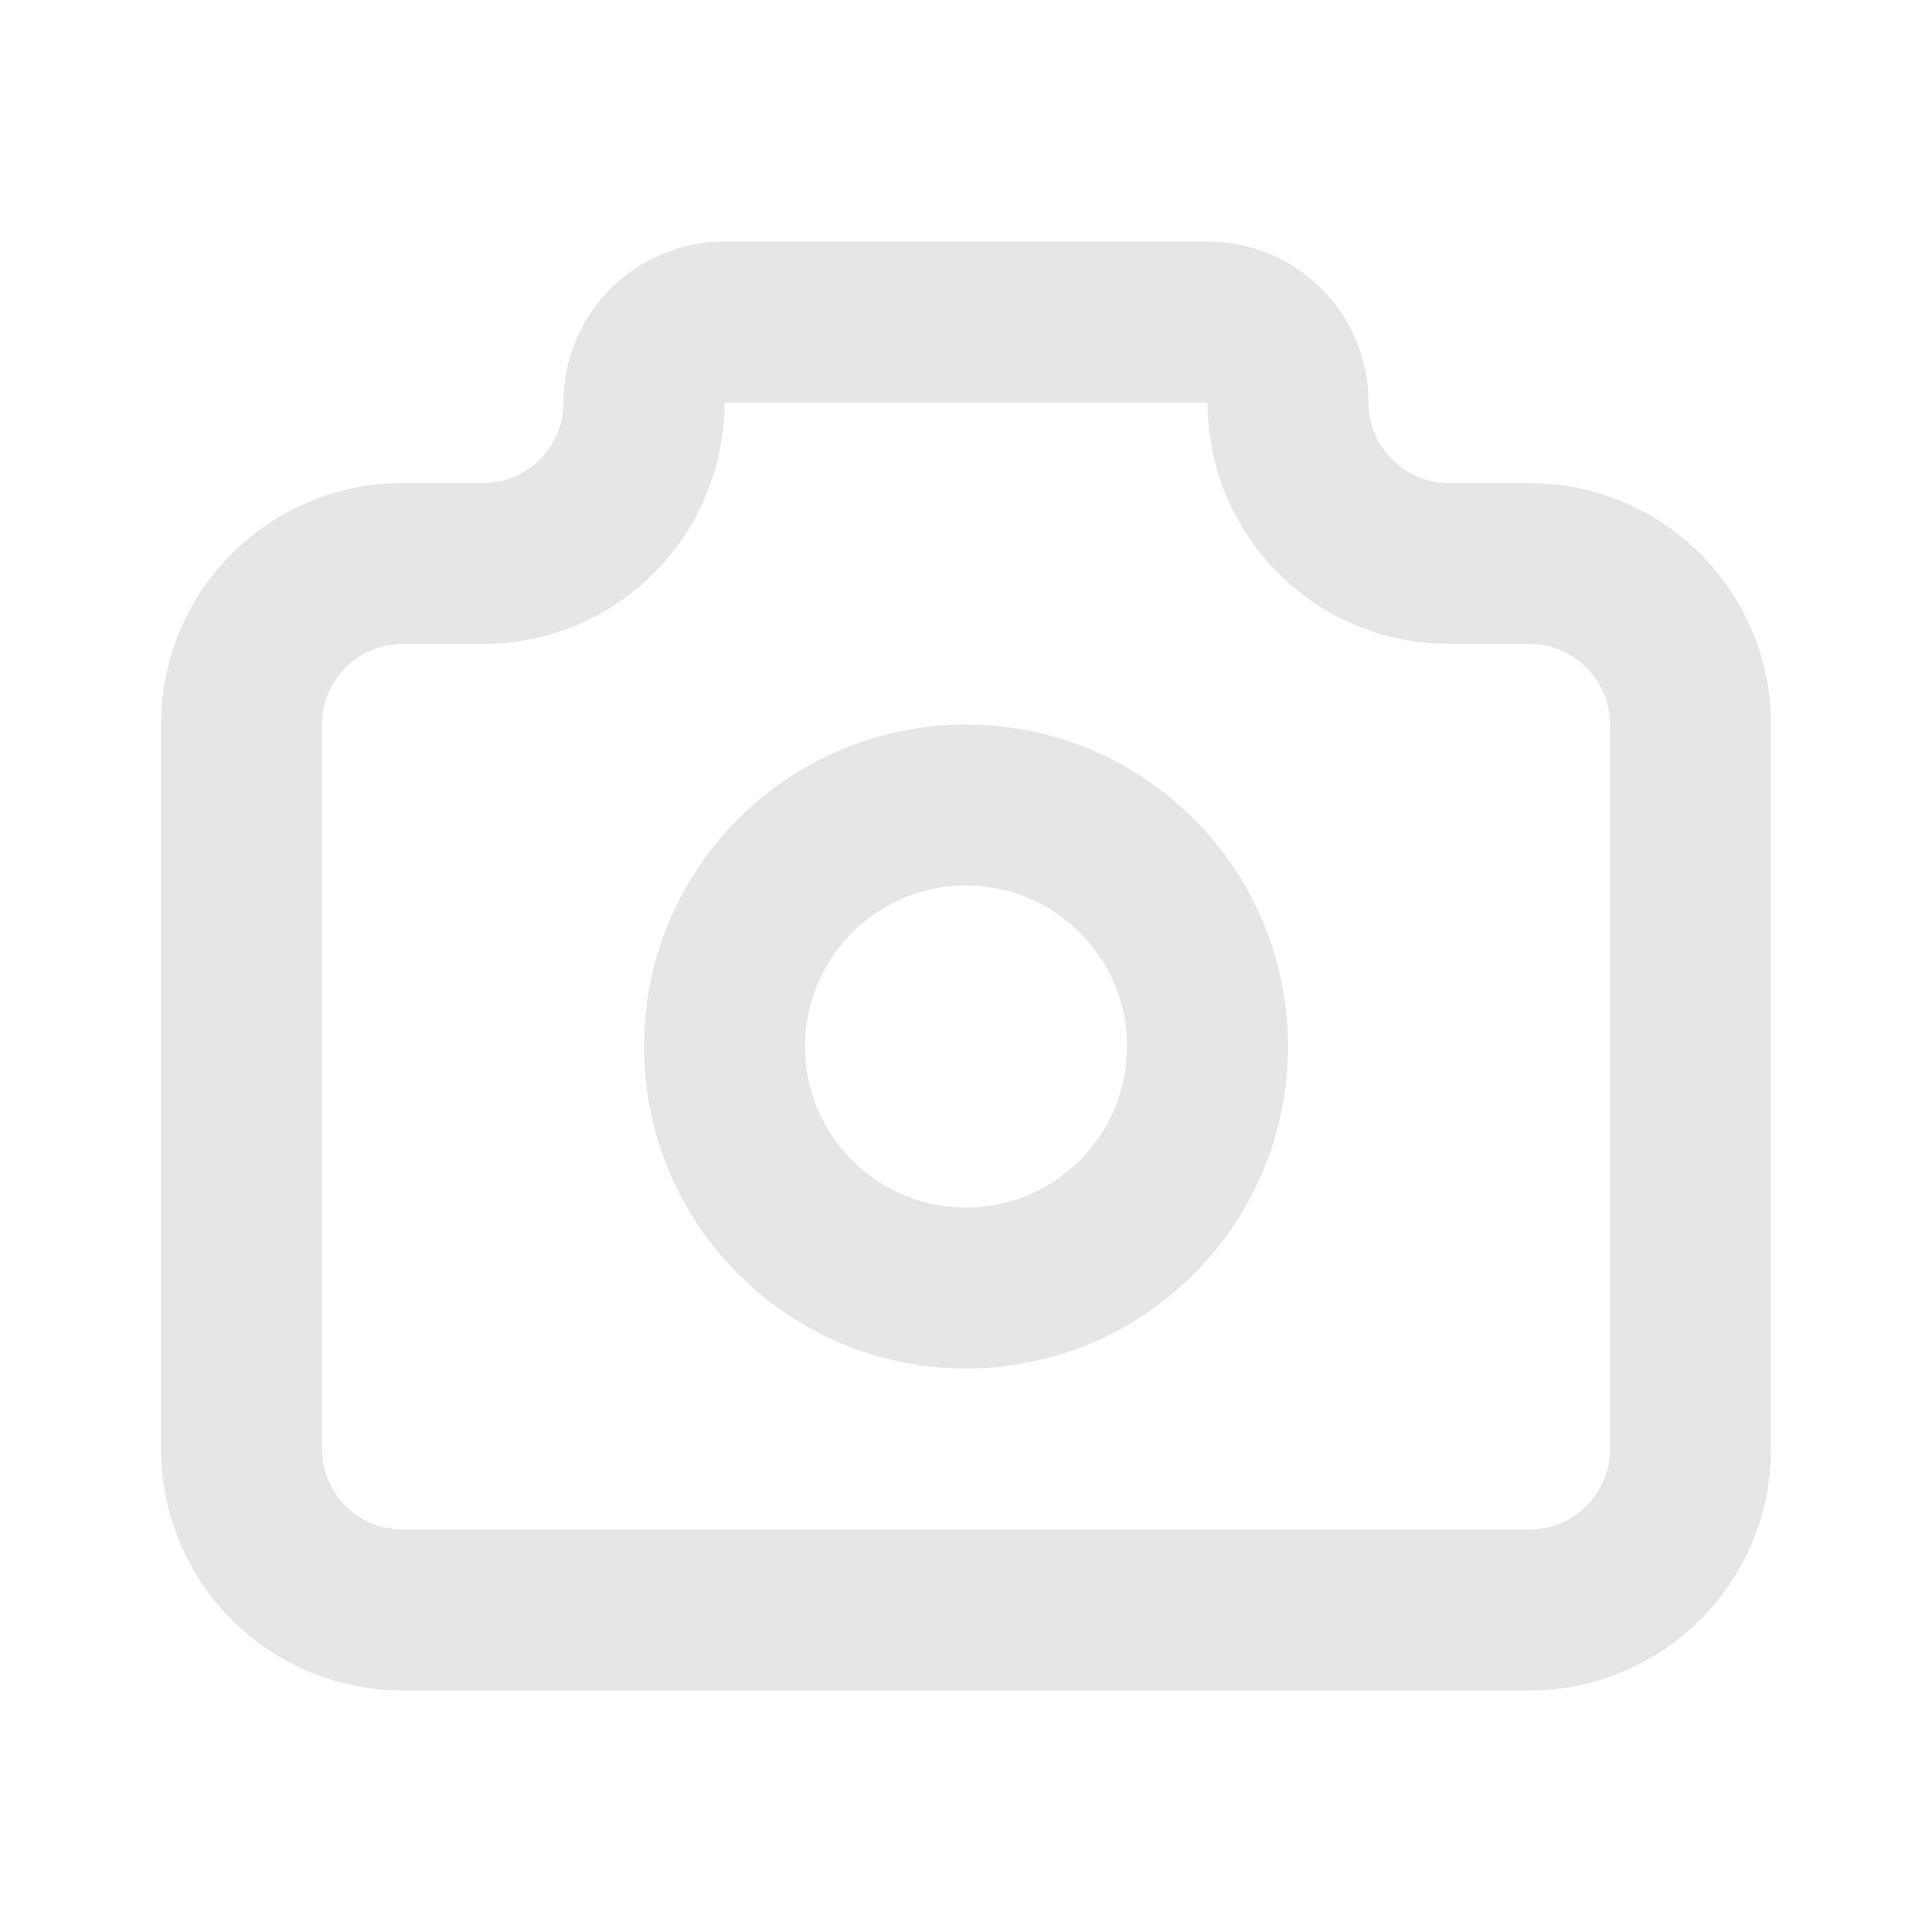
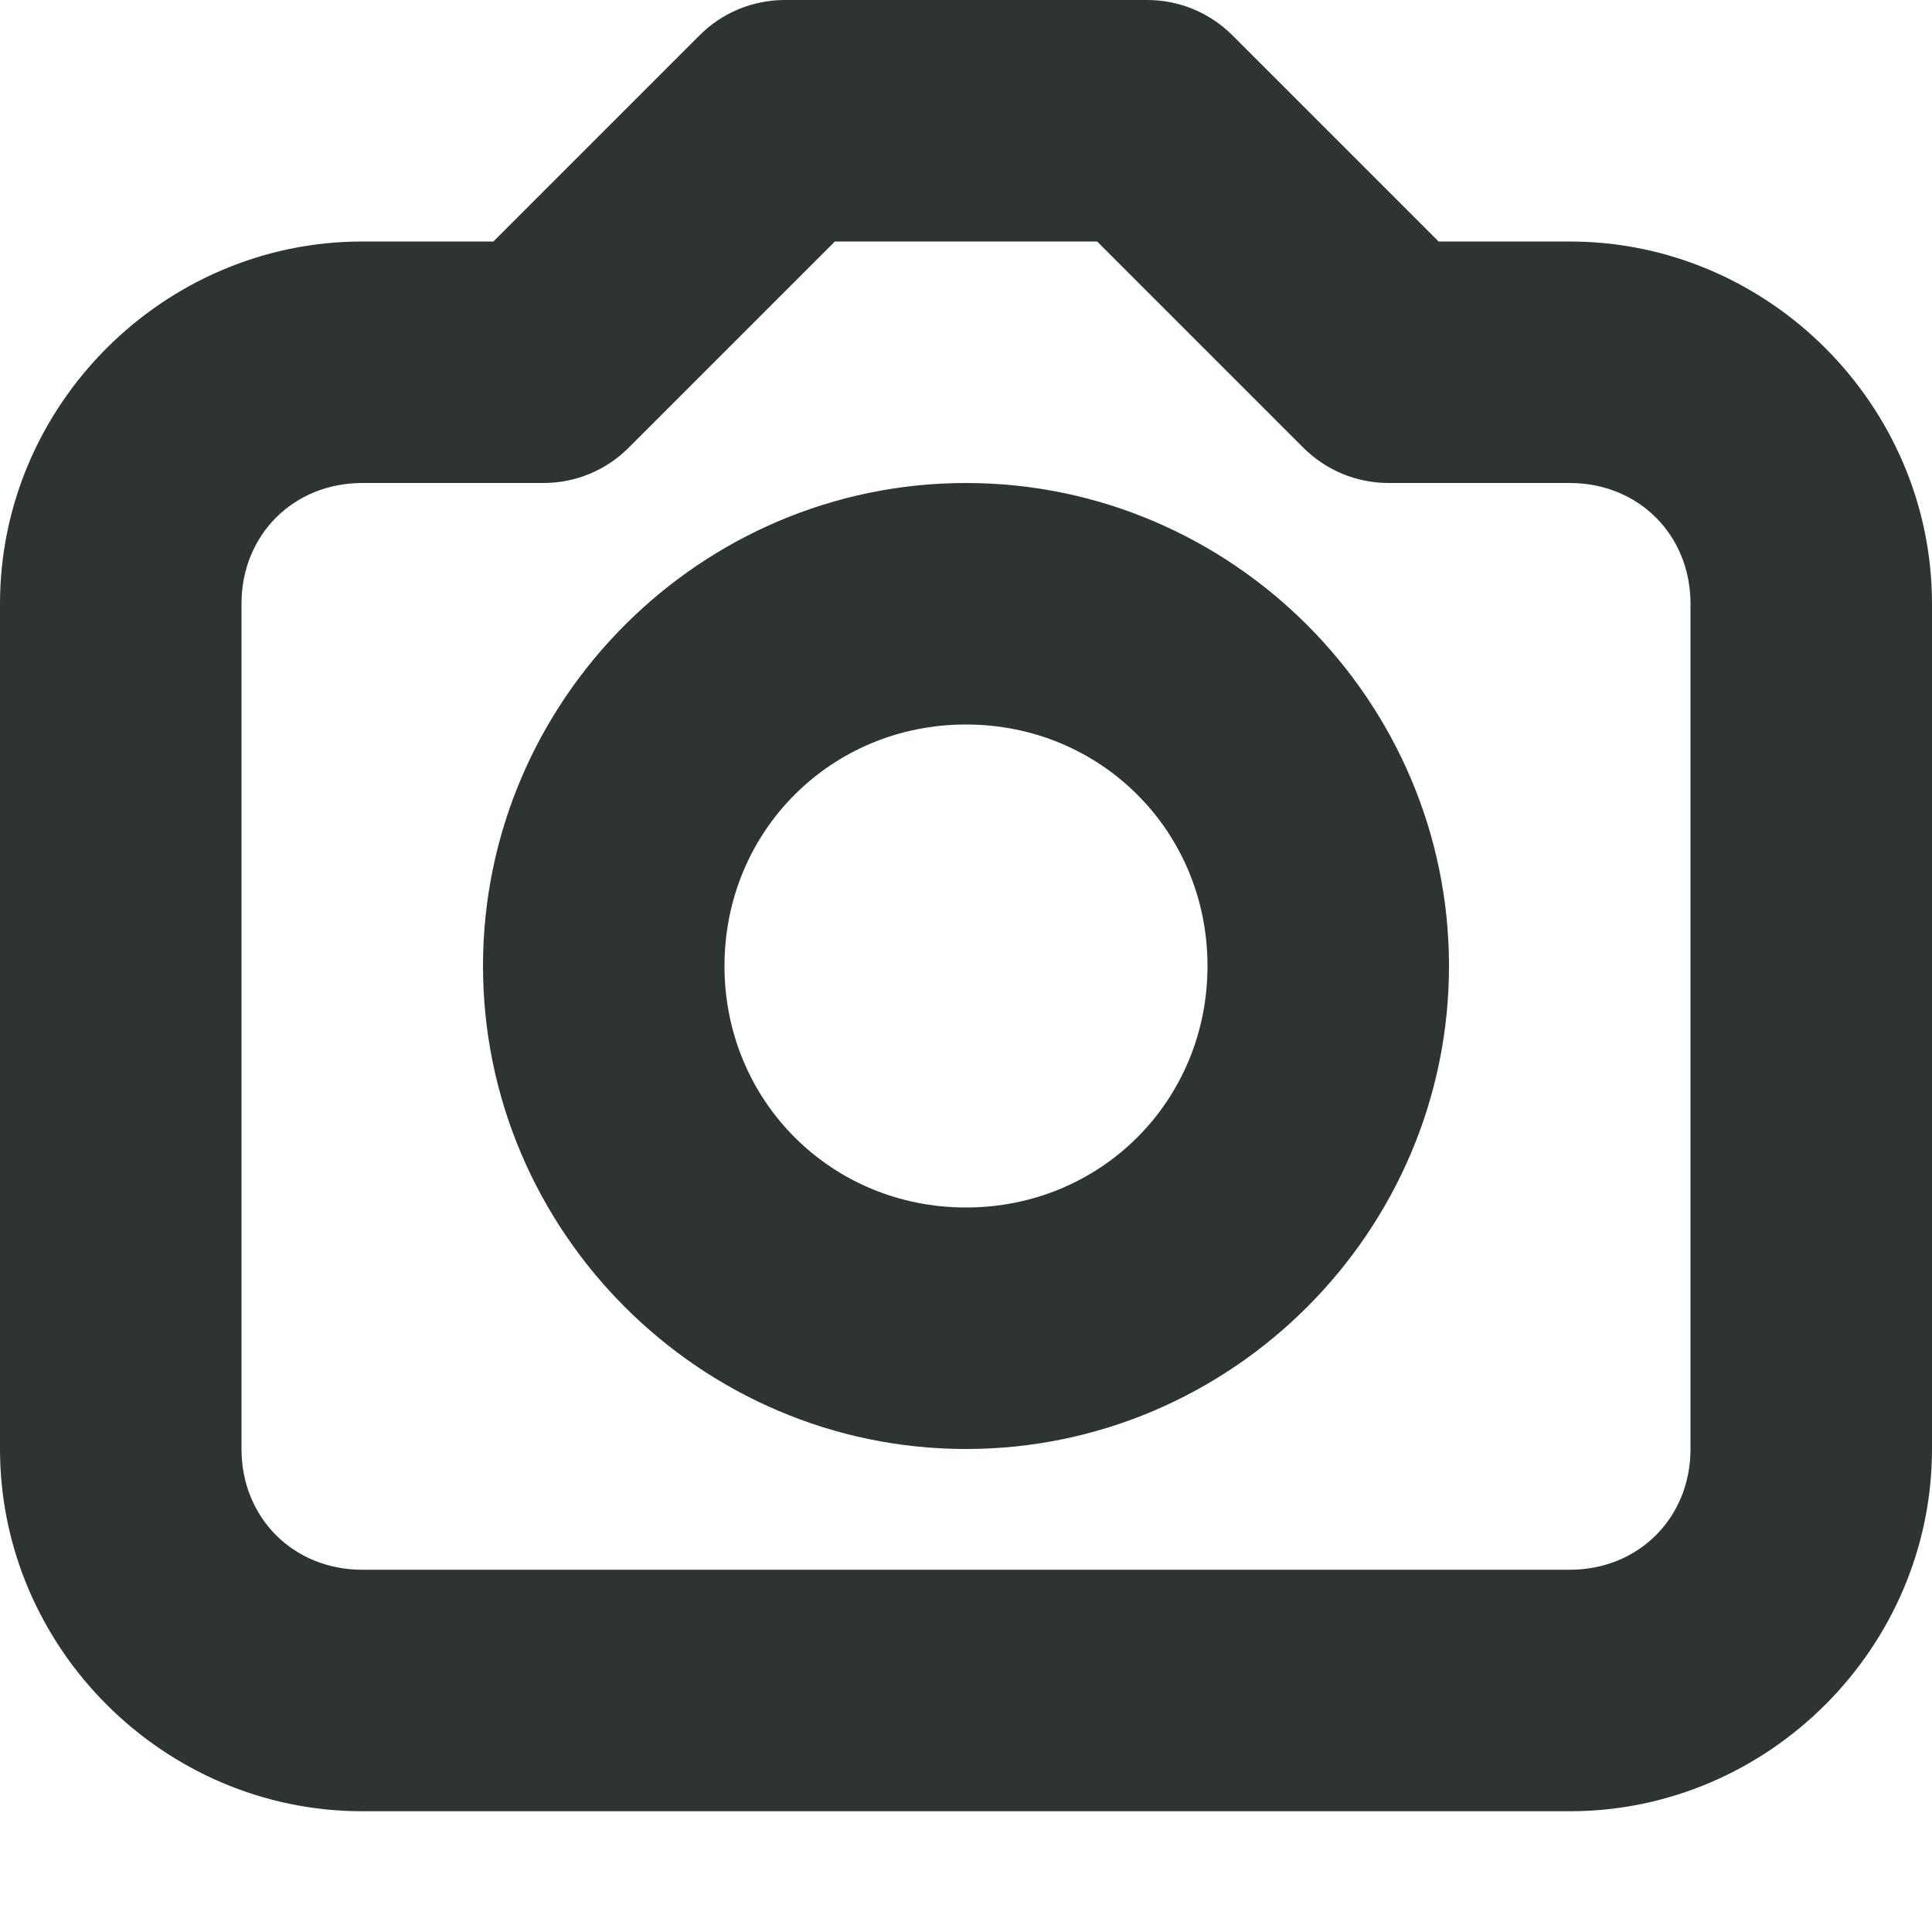
- <svg xmlns="http://www.w3.org/2000/svg" width="24" height="24" viewBox="0 0 24 24" fill="none" stroke="#e6e6e6" stroke-width="2" stroke-linecap="round" stroke-linejoin="round">
-   <path d="M5 7h1a2 2 0 0 0 2 -2a1 1 0 0 1 1 -1h6a1 1 0 0 1 1 1a2 2 0 0 0 2 2h1a2 2 0 0 1 2 2v9a2 2 0 0 1 -2 2h-14a2 2 0 0 1 -2 -2v-9a2 2 0 0 1 2 -2" />
-   <path d="M9 13a3 3 0 1 0 6 0a3 3 0 0 0 -6 0" />
+ <svg xmlns="http://www.w3.org/2000/svg" height="16px" viewBox="0 0 16 16" width="16px">
+   <g fill="#2e3434">
+     <path d="m 6.5 0 c -0.266 0 -0.52 0.105 -0.707 0.293 l -1.707 1.707 h -1.086 c -1.645 0 -3 1.355 -3 3 v 7 c 0 1.645 1.355 3 3 3 h 10 c 1.645 0 3 -1.355 3 -3 v -7 c 0 -1.645 -1.355 -3 -3 -3 h -1.086 l -1.707 -1.707 c -0.188 -0.188 -0.441 -0.293 -0.707 -0.293 z m 0.414 2 h 2.172 l 1.707 1.707 c 0.188 0.188 0.441 0.293 0.707 0.293 h 1.5 c 0.57 0 1 0.43 1 1 v 7 c 0 0.57 -0.43 1 -1 1 h -10 c -0.57 0 -1 -0.43 -1 -1 v -7 c 0 -0.57 0.43 -1 1 -1 h 1.5 c 0.266 0 0.52 -0.105 0.707 -0.293 z m 0 0" />
+     <path d="m 8 4 c -2.199 0 -4 1.801 -4 4 s 1.801 4 4 4 s 4 -1.801 4 -4 s -1.801 -4 -4 -4 z m 0 2 c 1.117 0 2 0.883 2 2 s -0.883 2 -2 2 s -2 -0.883 -2 -2 s 0.883 -2 2 -2 z m 0 0" />
+   </g>
</svg>
